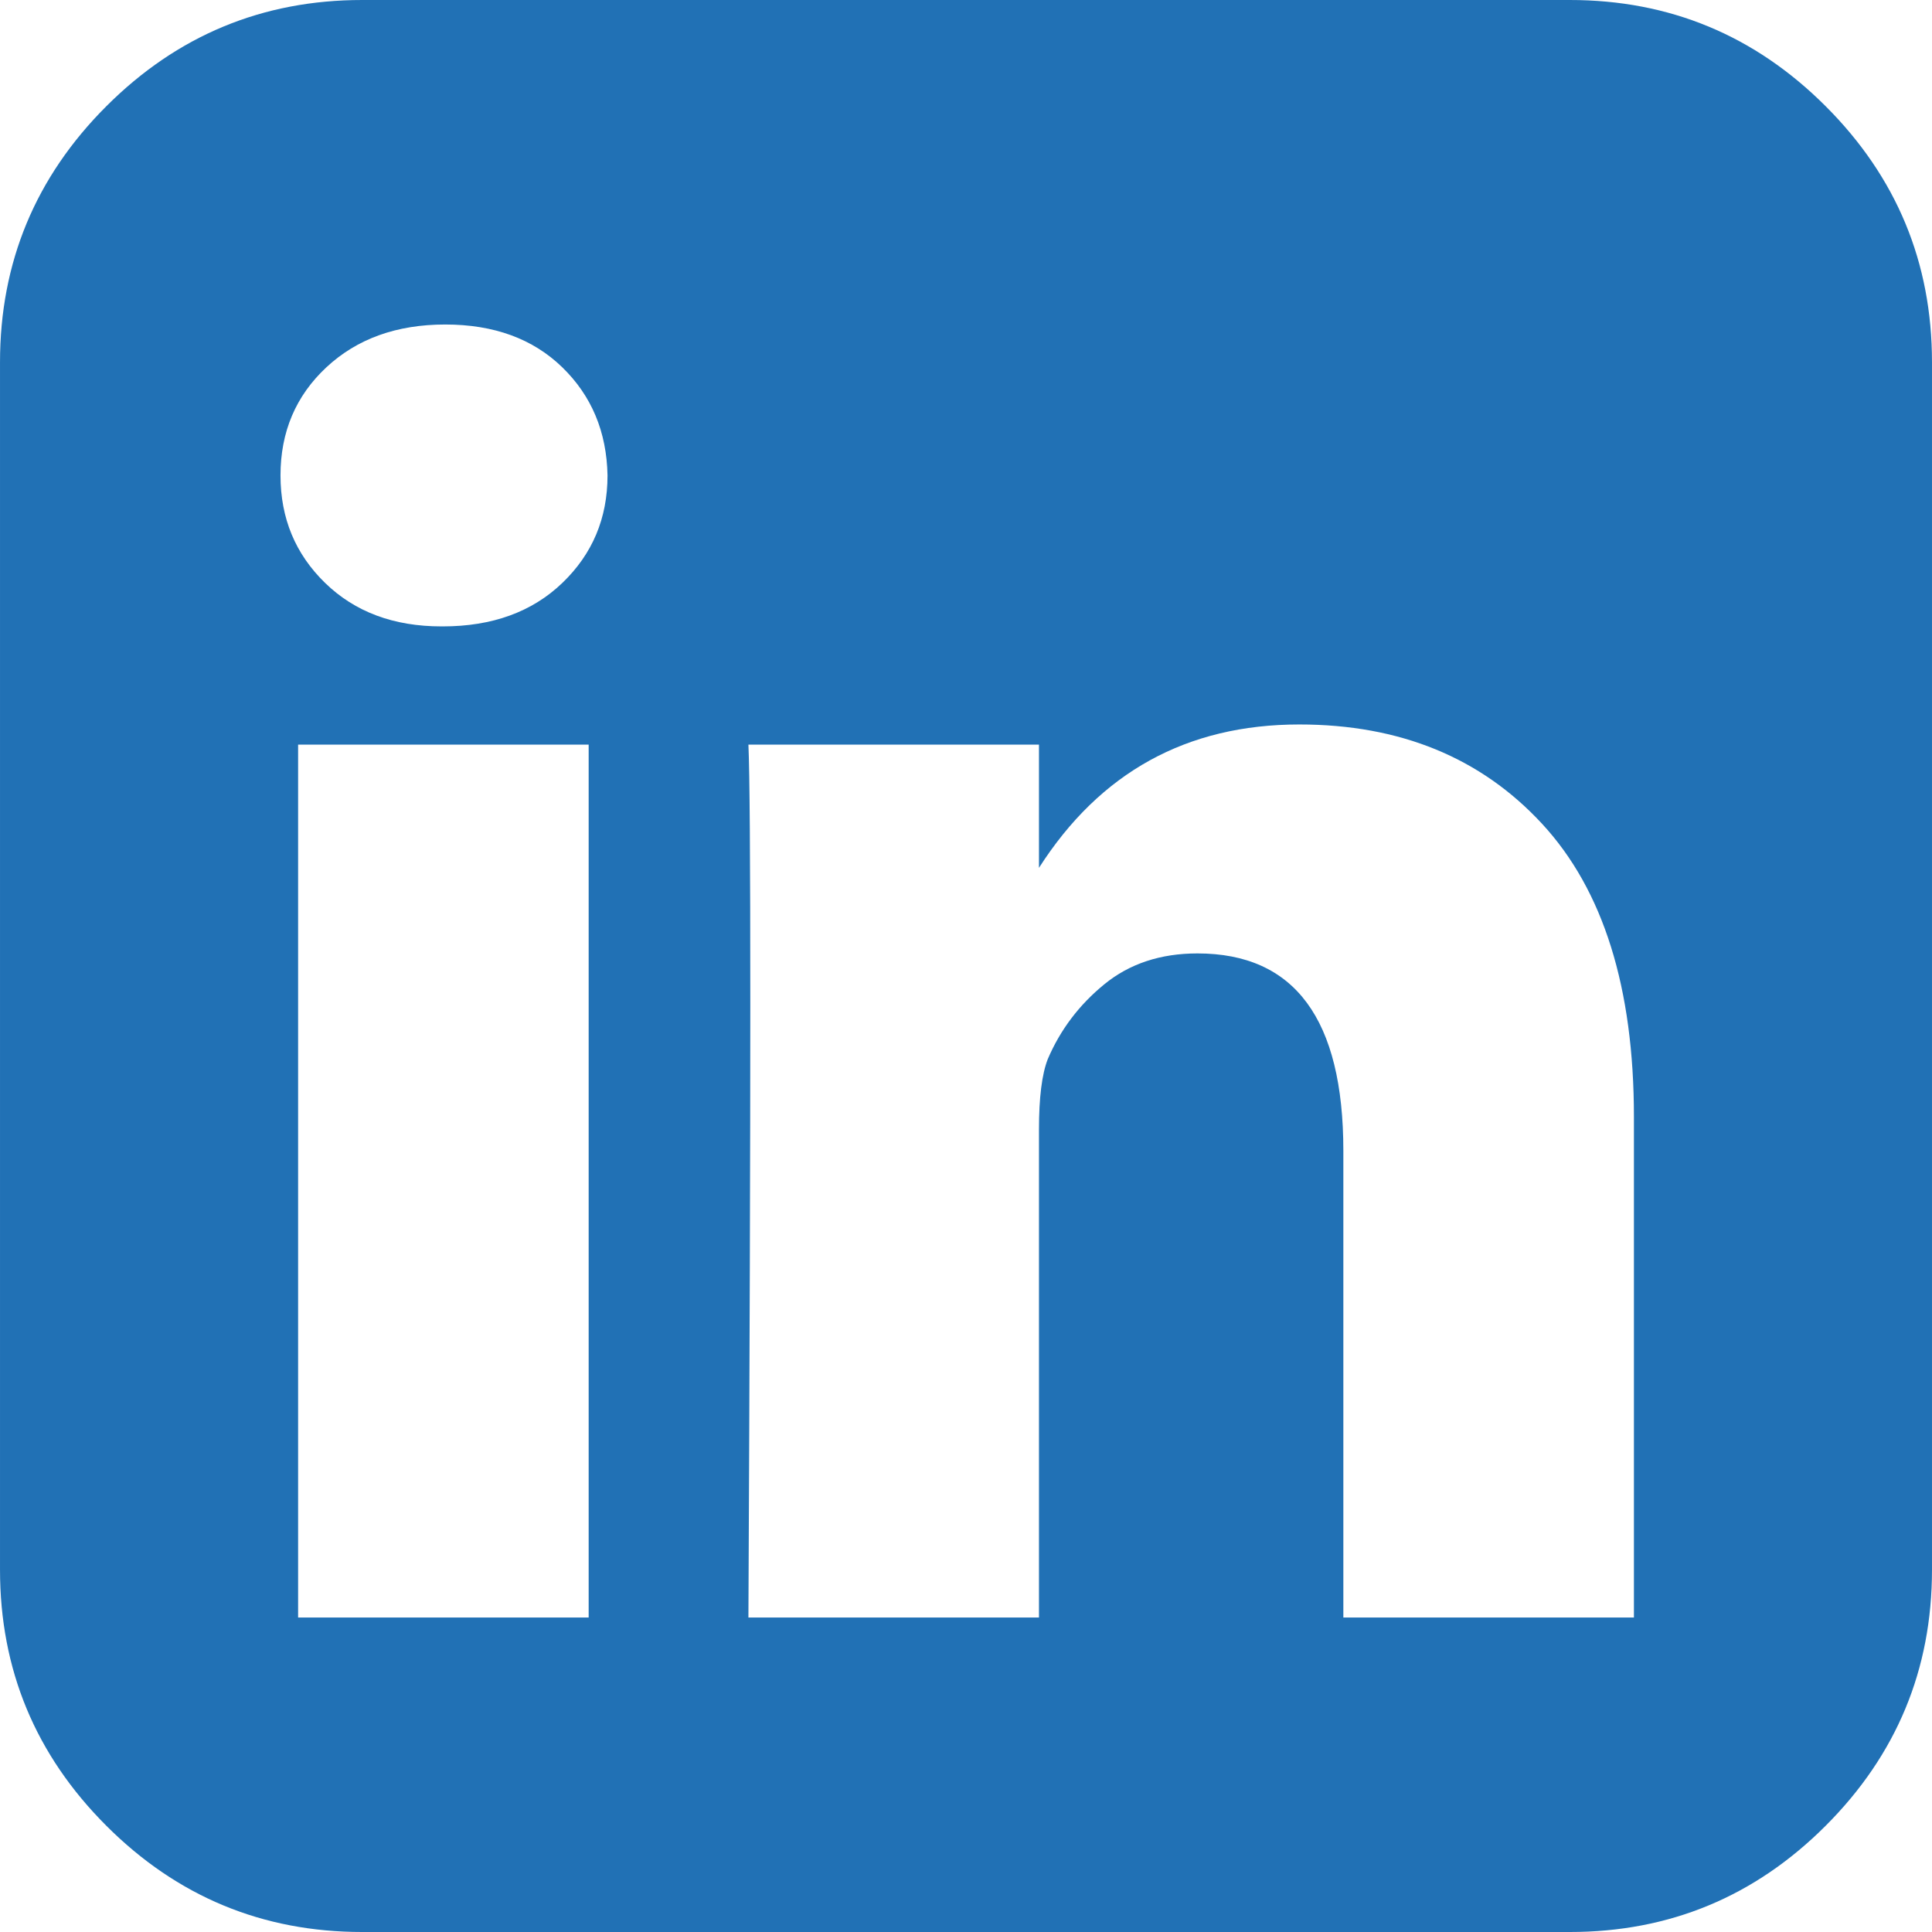
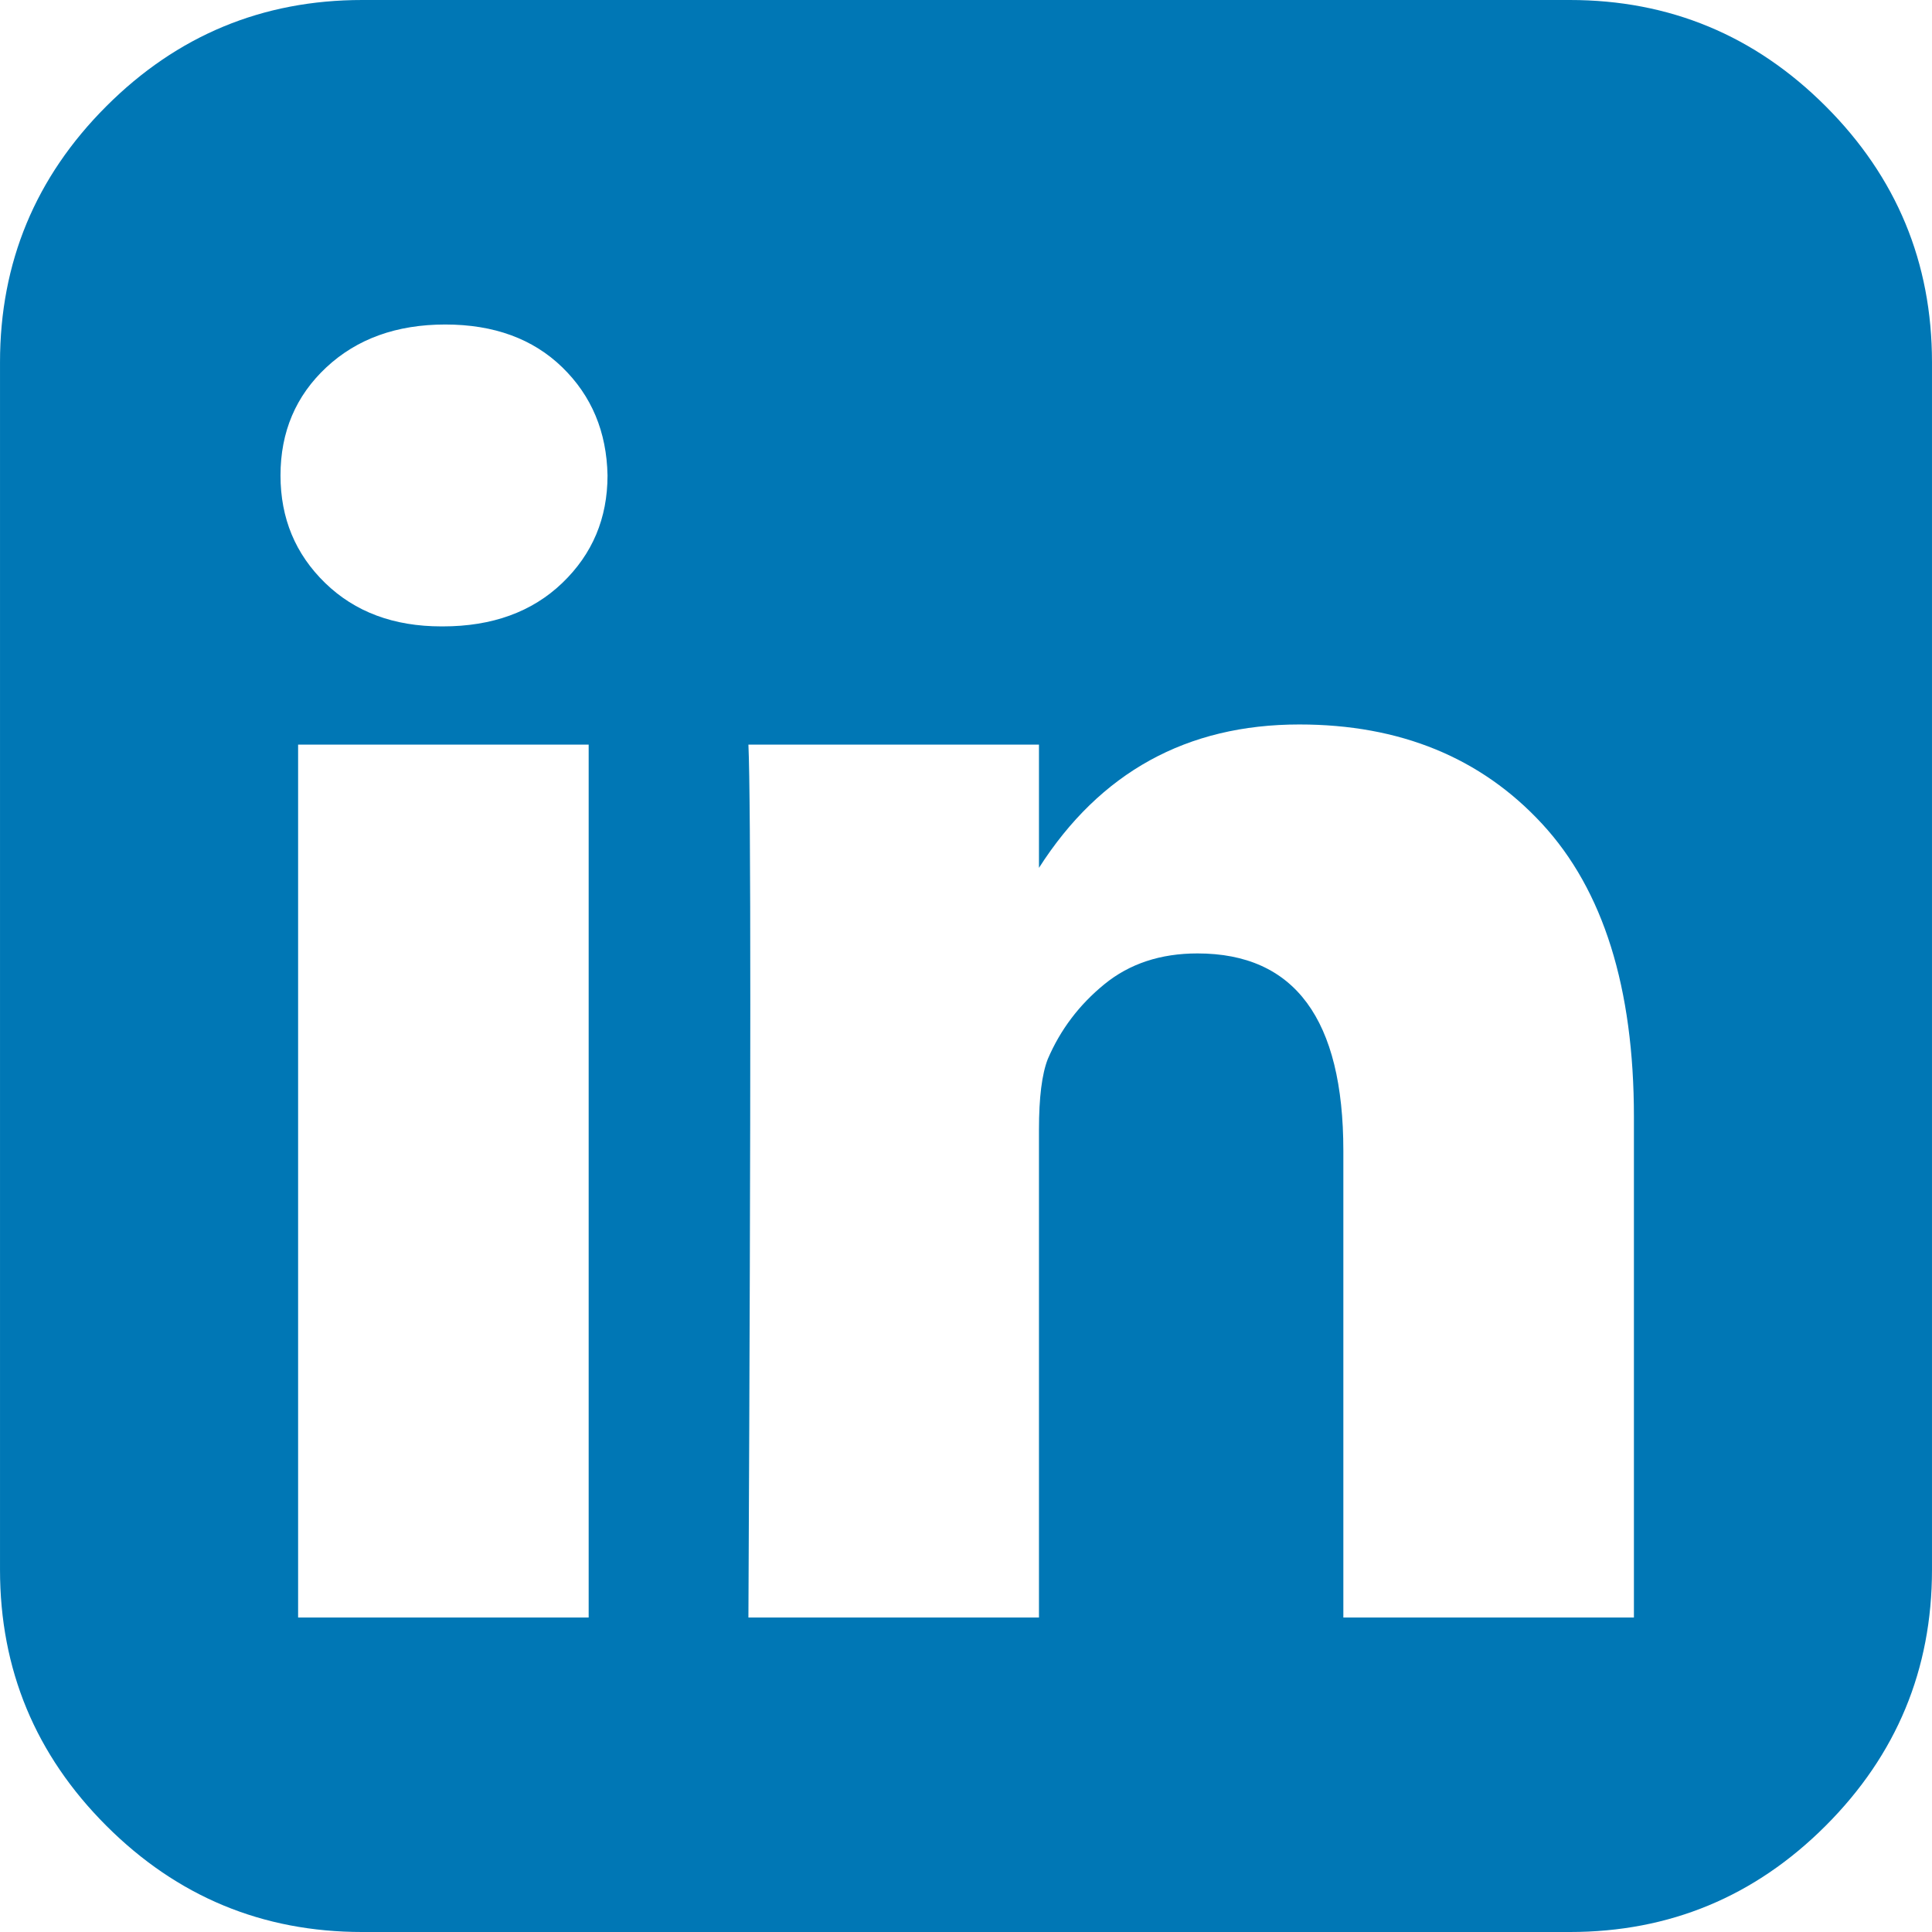
<svg xmlns="http://www.w3.org/2000/svg" version="1.1" id="Capa_1" x="0px" y="0px" width="512px" height="512px" viewBox="0 0 438.536 438.536" style="enable-background:new 0 0 438.536 438.536;" xml:space="preserve">
  <g>
-     <path d="M414.41,24.123C398.333,8.042,378.963,0,356.315,0H82.228C59.58,0,40.21,8.042,24.126,24.123   C8.045,40.207,0.003,59.576,0.003,82.225v274.084c0,22.647,8.042,42.018,24.123,58.102c16.084,16.084,35.454,24.126,58.102,24.126   h274.084c22.648,0,42.018-8.042,58.095-24.126c16.084-16.084,24.126-35.454,24.126-58.102V82.225   C438.532,59.576,430.49,40.204,414.41,24.123z M133.618,367.157H67.666V169.016h65.952V367.157z M127.626,132.332   c-6.851,6.567-15.893,9.851-27.124,9.851h-0.288c-10.848,0-19.648-3.284-26.407-9.851c-6.76-6.567-10.138-14.703-10.138-24.41   c0-9.897,3.476-18.083,10.421-24.556c6.95-6.471,15.942-9.708,26.98-9.708c11.039,0,19.89,3.237,26.553,9.708   c6.661,6.473,10.088,14.659,10.277,24.556C137.899,117.625,134.477,125.761,127.626,132.332z M370.873,367.157h-65.952v-105.92   c0-29.879-11.036-44.823-33.116-44.823c-8.374,0-15.42,2.331-21.128,6.995c-5.715,4.661-9.996,10.324-12.847,16.991   c-1.335,3.422-1.999,8.75-1.999,15.981v110.775h-65.952c0.571-119.529,0.571-185.579,0-198.142h65.952v27.974   c13.867-21.681,33.558-32.544,59.101-32.544c22.84,0,41.21,7.52,55.104,22.554c13.895,15.037,20.841,37.214,20.841,66.519v113.64   H370.873z" fill="#2171b5" />
+     <path d="M414.41,24.123C398.333,8.042,378.963,0,356.315,0H82.228C59.58,0,40.21,8.042,24.126,24.123   C8.045,40.207,0.003,59.576,0.003,82.225v274.084c0,22.647,8.042,42.018,24.123,58.102c16.084,16.084,35.454,24.126,58.102,24.126   h274.084c22.648,0,42.018-8.042,58.095-24.126c16.084-16.084,24.126-35.454,24.126-58.102V82.225   C438.532,59.576,430.49,40.204,414.41,24.123z M133.618,367.157H67.666V169.016h65.952V367.157z M127.626,132.332   c-6.851,6.567-15.893,9.851-27.124,9.851h-0.288c-10.848,0-19.648-3.284-26.407-9.851c-6.76-6.567-10.138-14.703-10.138-24.41   c0-9.897,3.476-18.083,10.421-24.556c6.95-6.471,15.942-9.708,26.98-9.708c11.039,0,19.89,3.237,26.553,9.708   c6.661,6.473,10.088,14.659,10.277,24.556C137.899,117.625,134.477,125.761,127.626,132.332z M370.873,367.157h-65.952v-105.92   c0-29.879-11.036-44.823-33.116-44.823c-8.374,0-15.42,2.331-21.128,6.995c-5.715,4.661-9.996,10.324-12.847,16.991   c-1.335,3.422-1.999,8.75-1.999,15.981v110.775h-65.952c0.571-119.529,0.571-185.579,0-198.142h65.952v27.974   c13.867-21.681,33.558-32.544,59.101-32.544c22.84,0,41.21,7.52,55.104,22.554c13.895,15.037,20.841,37.214,20.841,66.519v113.64   H370.873z" fill="#0077b5" />
  </g>
  <g>
</g>
  <g>
</g>
  <g>
</g>
  <g>
</g>
  <g>
</g>
  <g>
</g>
  <g>
</g>
  <g>
</g>
  <g>
</g>
  <g>
</g>
  <g>
</g>
  <g>
</g>
  <g>
</g>
  <g>
</g>
  <g>
</g>
</svg>
